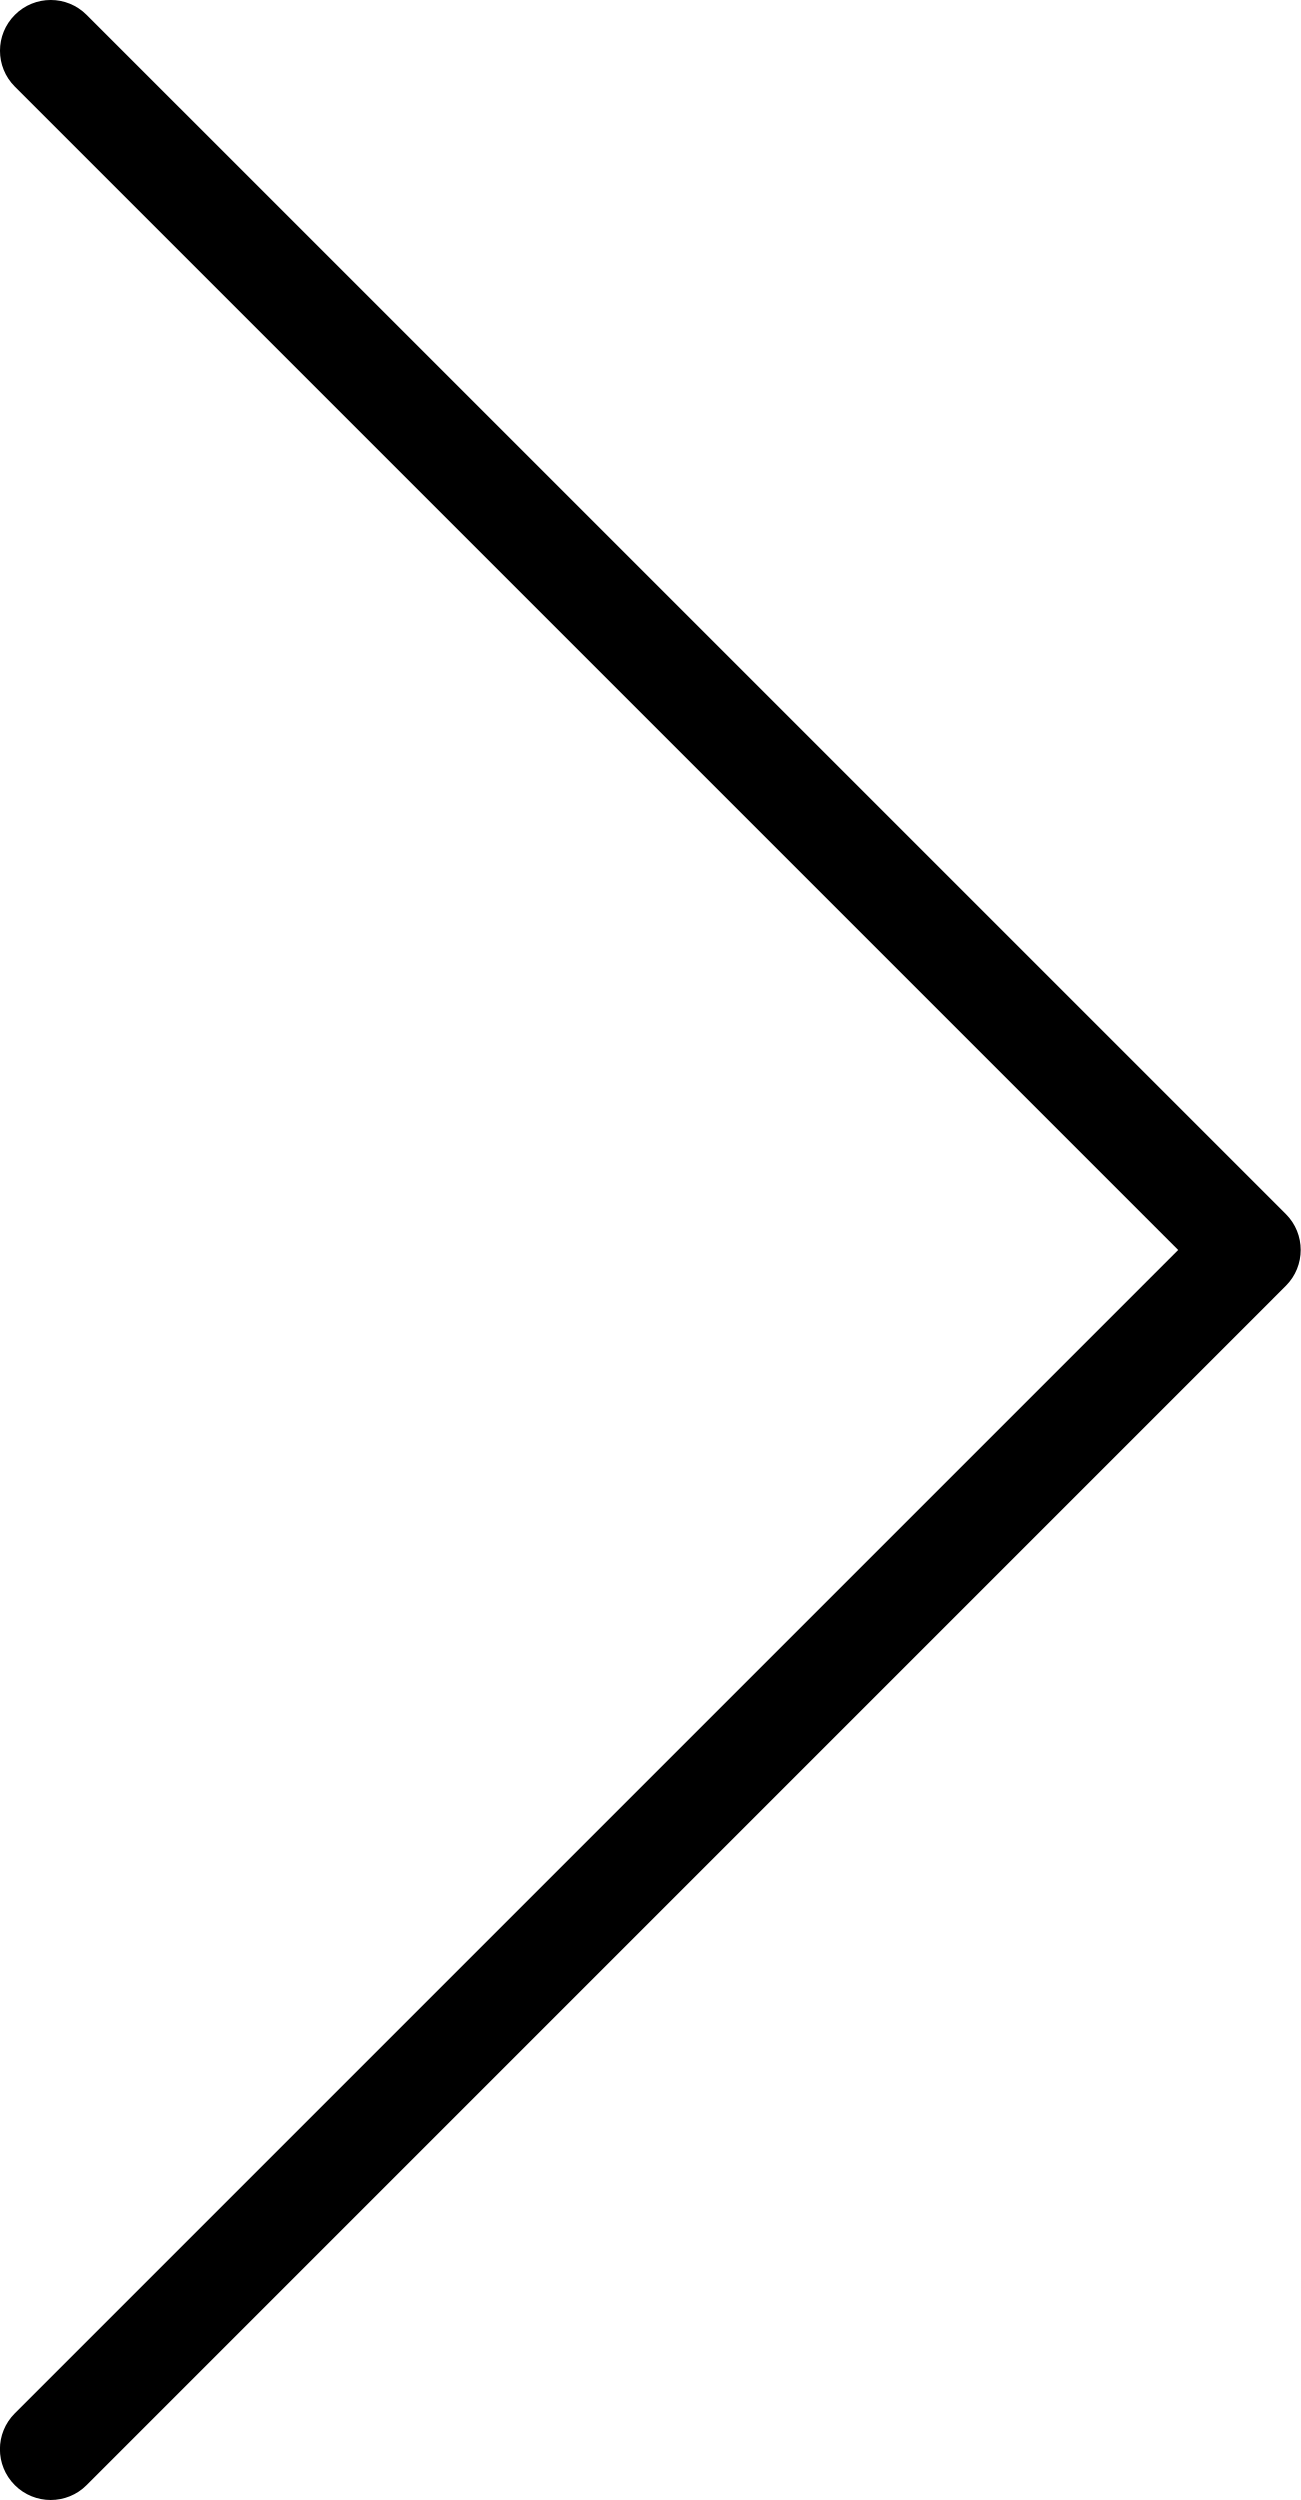
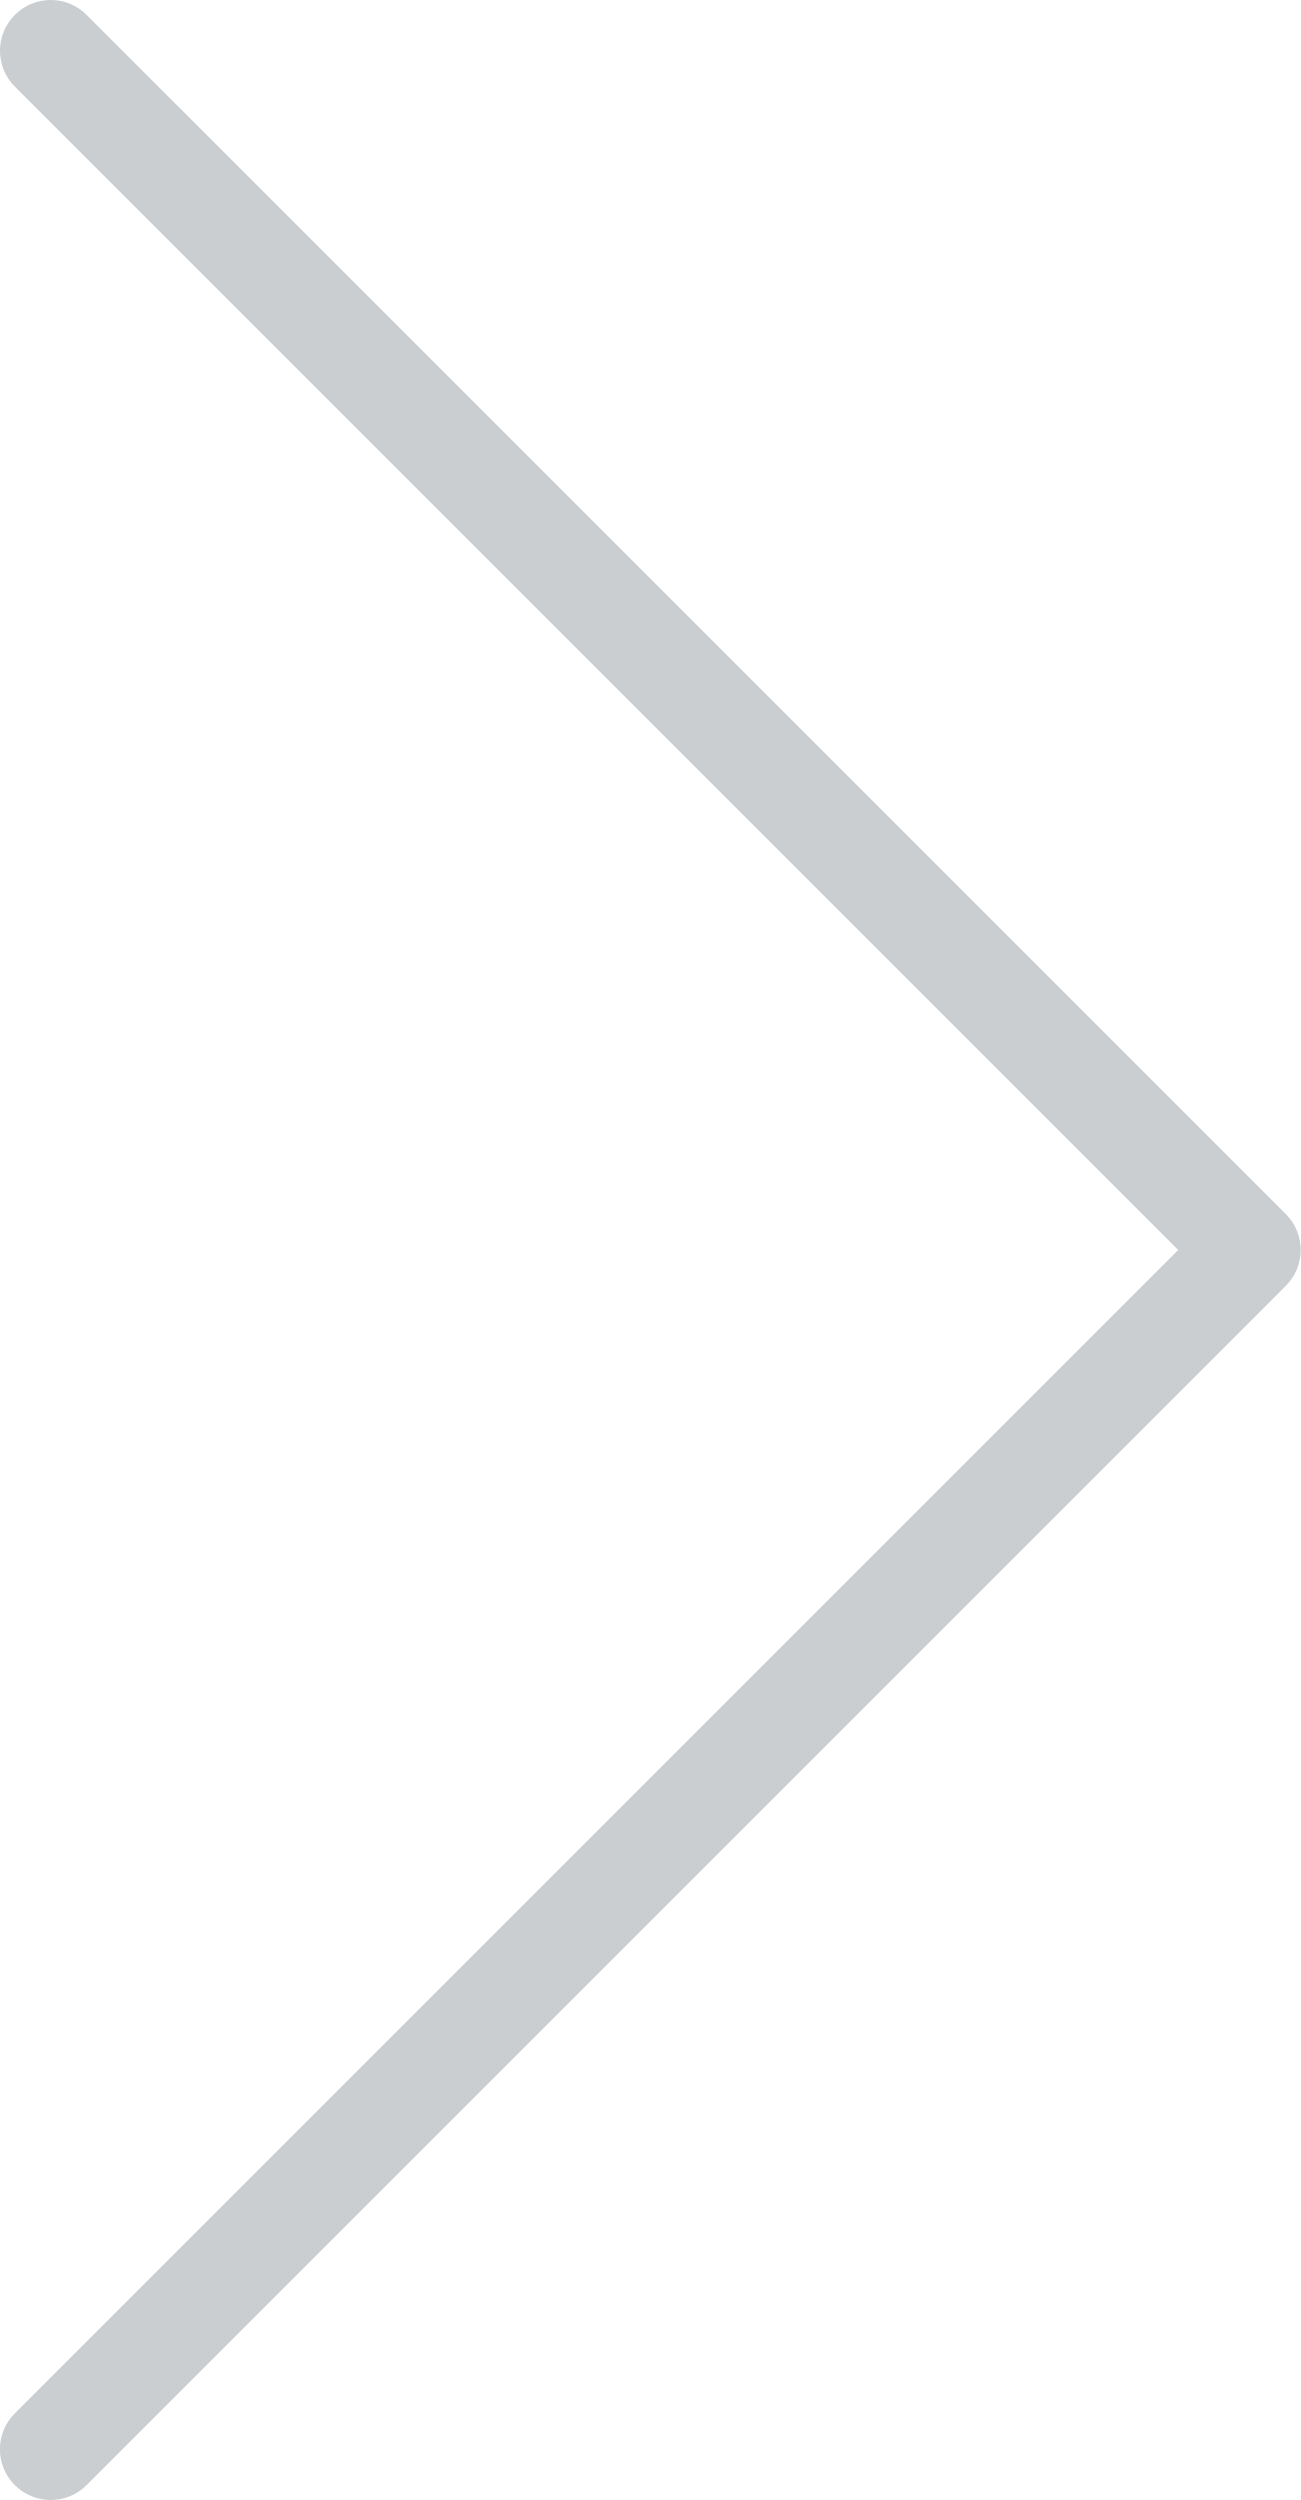
- <svg xmlns="http://www.w3.org/2000/svg" version="1.1" id="Layer_1" x="0px" y="0px" width="21.706px" height="41.719px" viewBox="0 0 21.706 41.719" enable-background="new 0 0 21.706 41.719" xml:space="preserve">
+ <svg xmlns="http://www.w3.org/2000/svg" fill="#caced1" version="1.1" id="Layer_1" x="0px" y="0px" width="21.706px" height="41.719px" viewBox="0 0 21.706 41.719" enable-background="new 0 0 21.706 41.719" xml:space="preserve">
  <path d="M19.661,20.859L0.248,1.446c-0.331-0.331-0.331-0.867,0-1.198c0.33-0.331,0.867-0.331,1.197,0l20.013,20.012 c0.33,0.33,0.33,0.867,0,1.197L1.445,41.471c-0.164,0.165-0.382,0.248-0.599,0.248s-0.434-0.083-0.599-0.248 c-0.331-0.331-0.331-0.867,0-1.198L19.661,20.859z" />
</svg>
